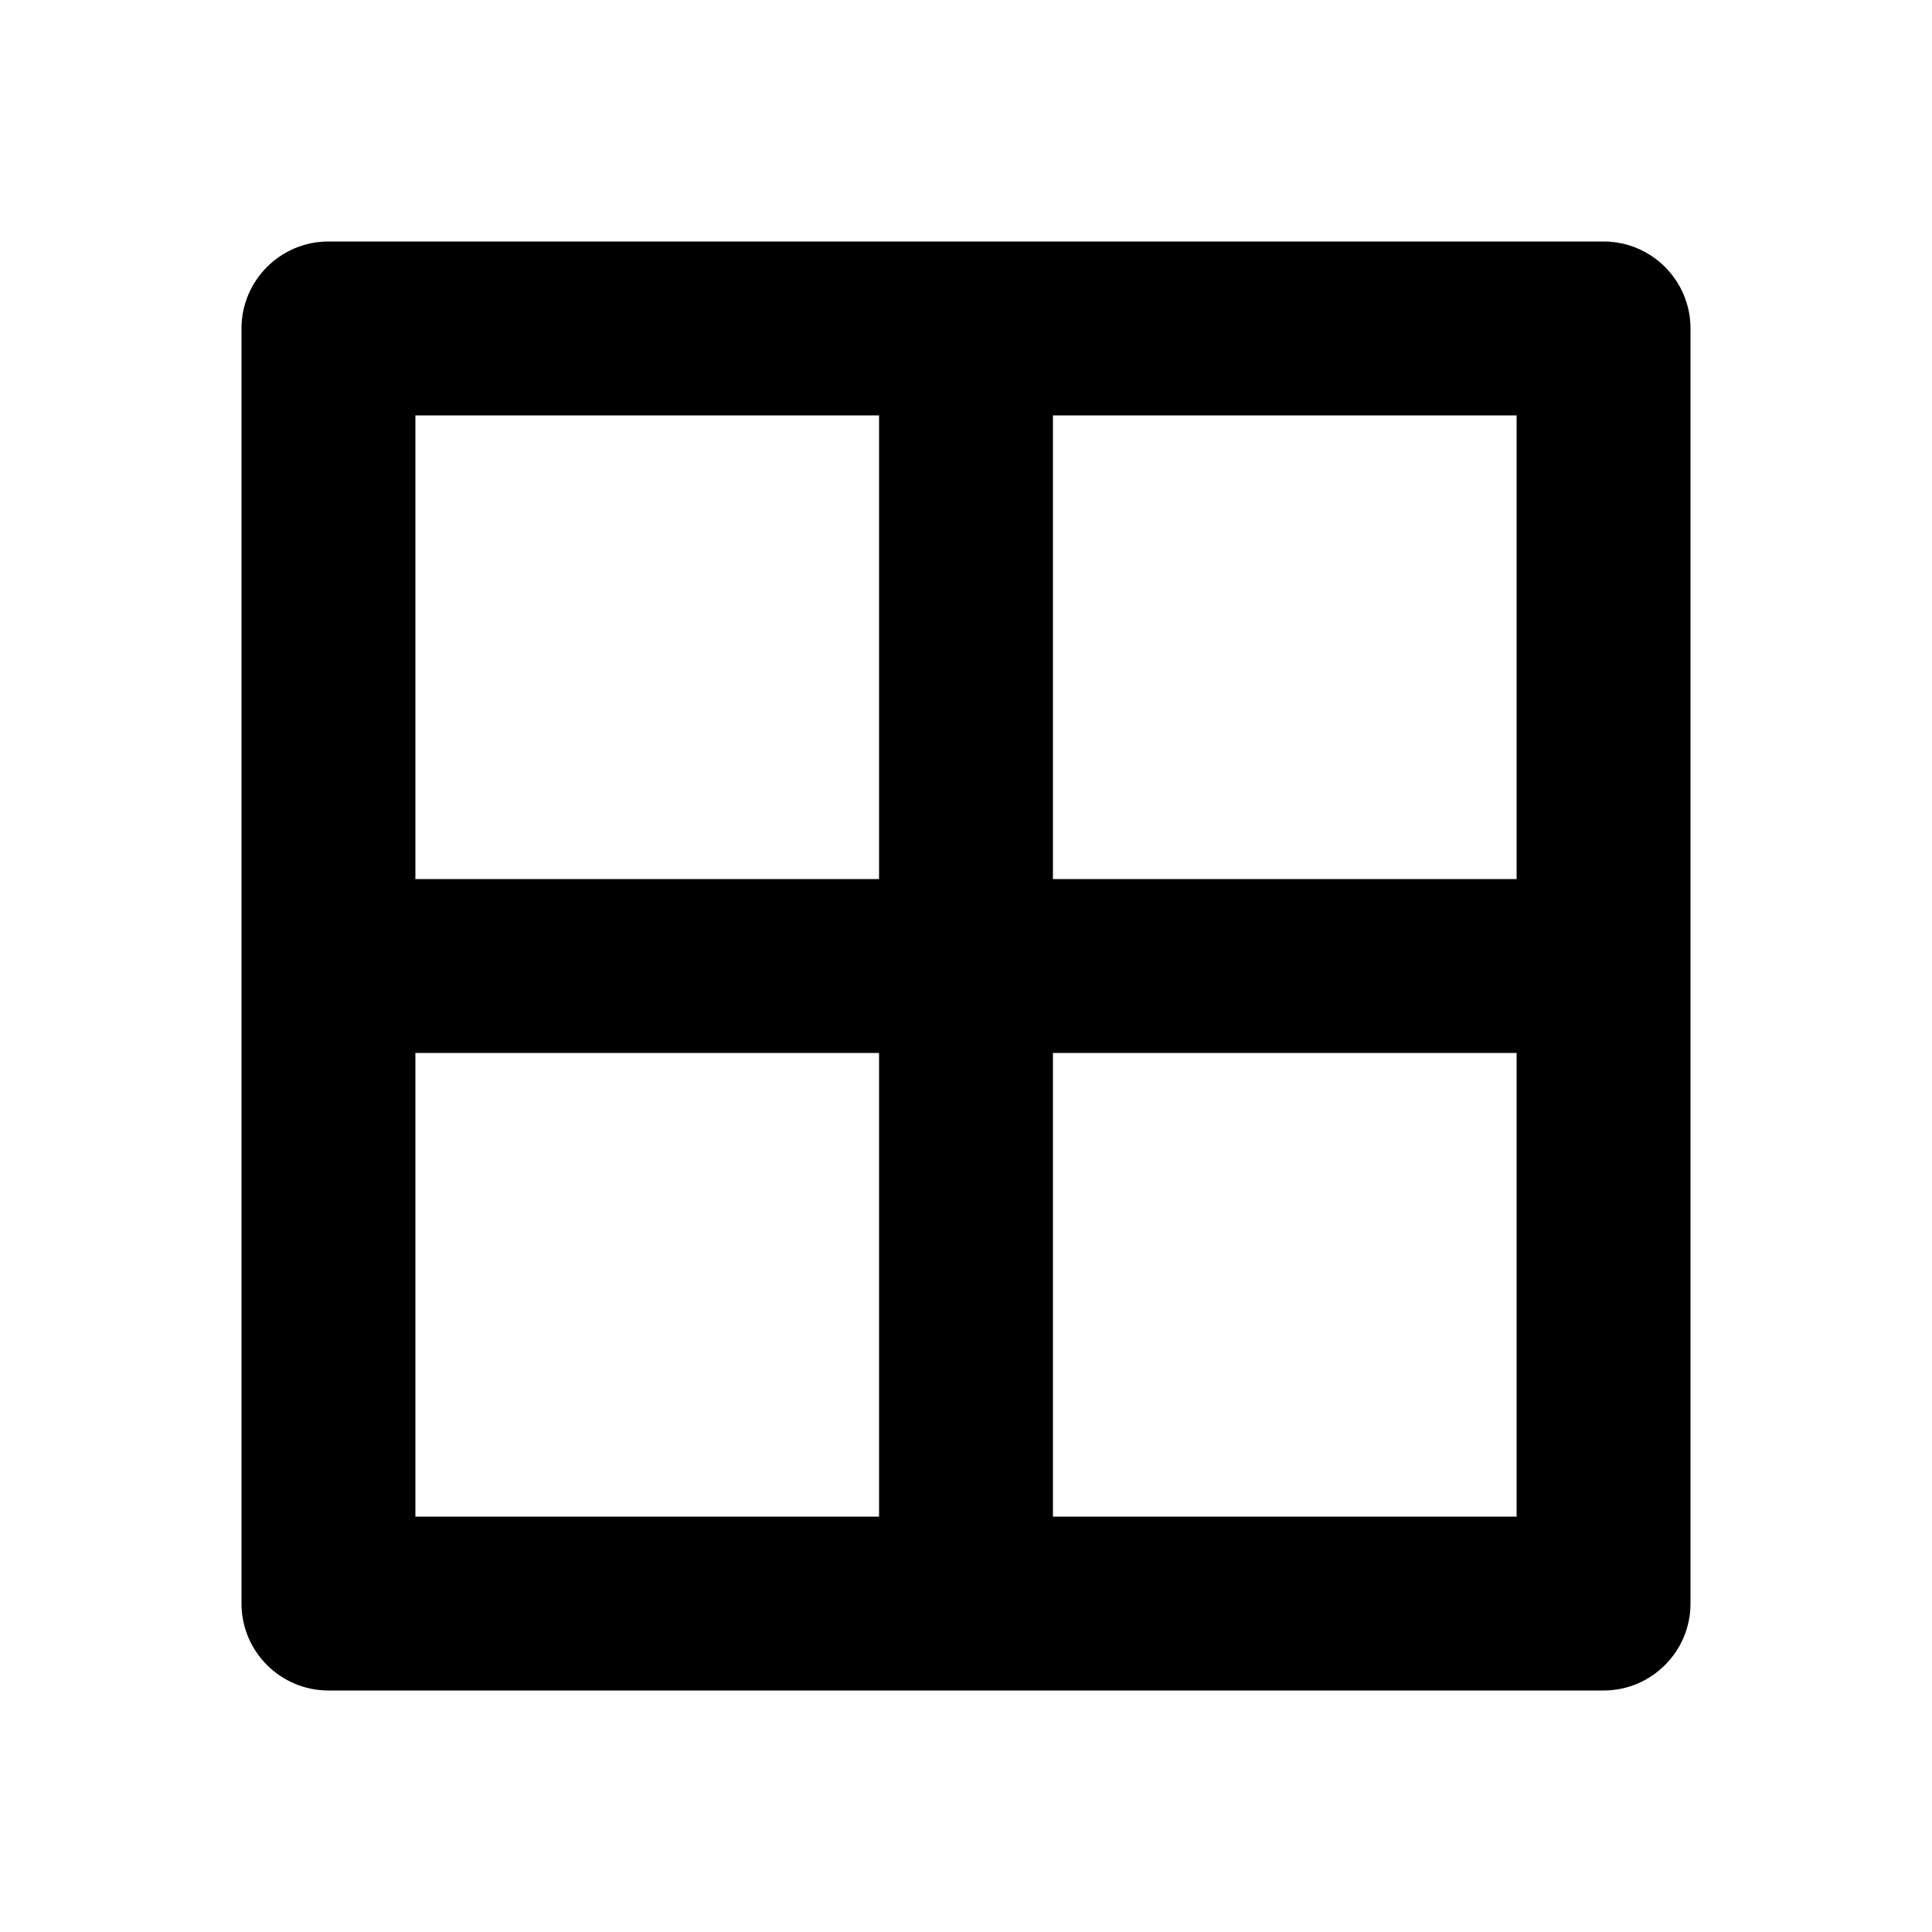
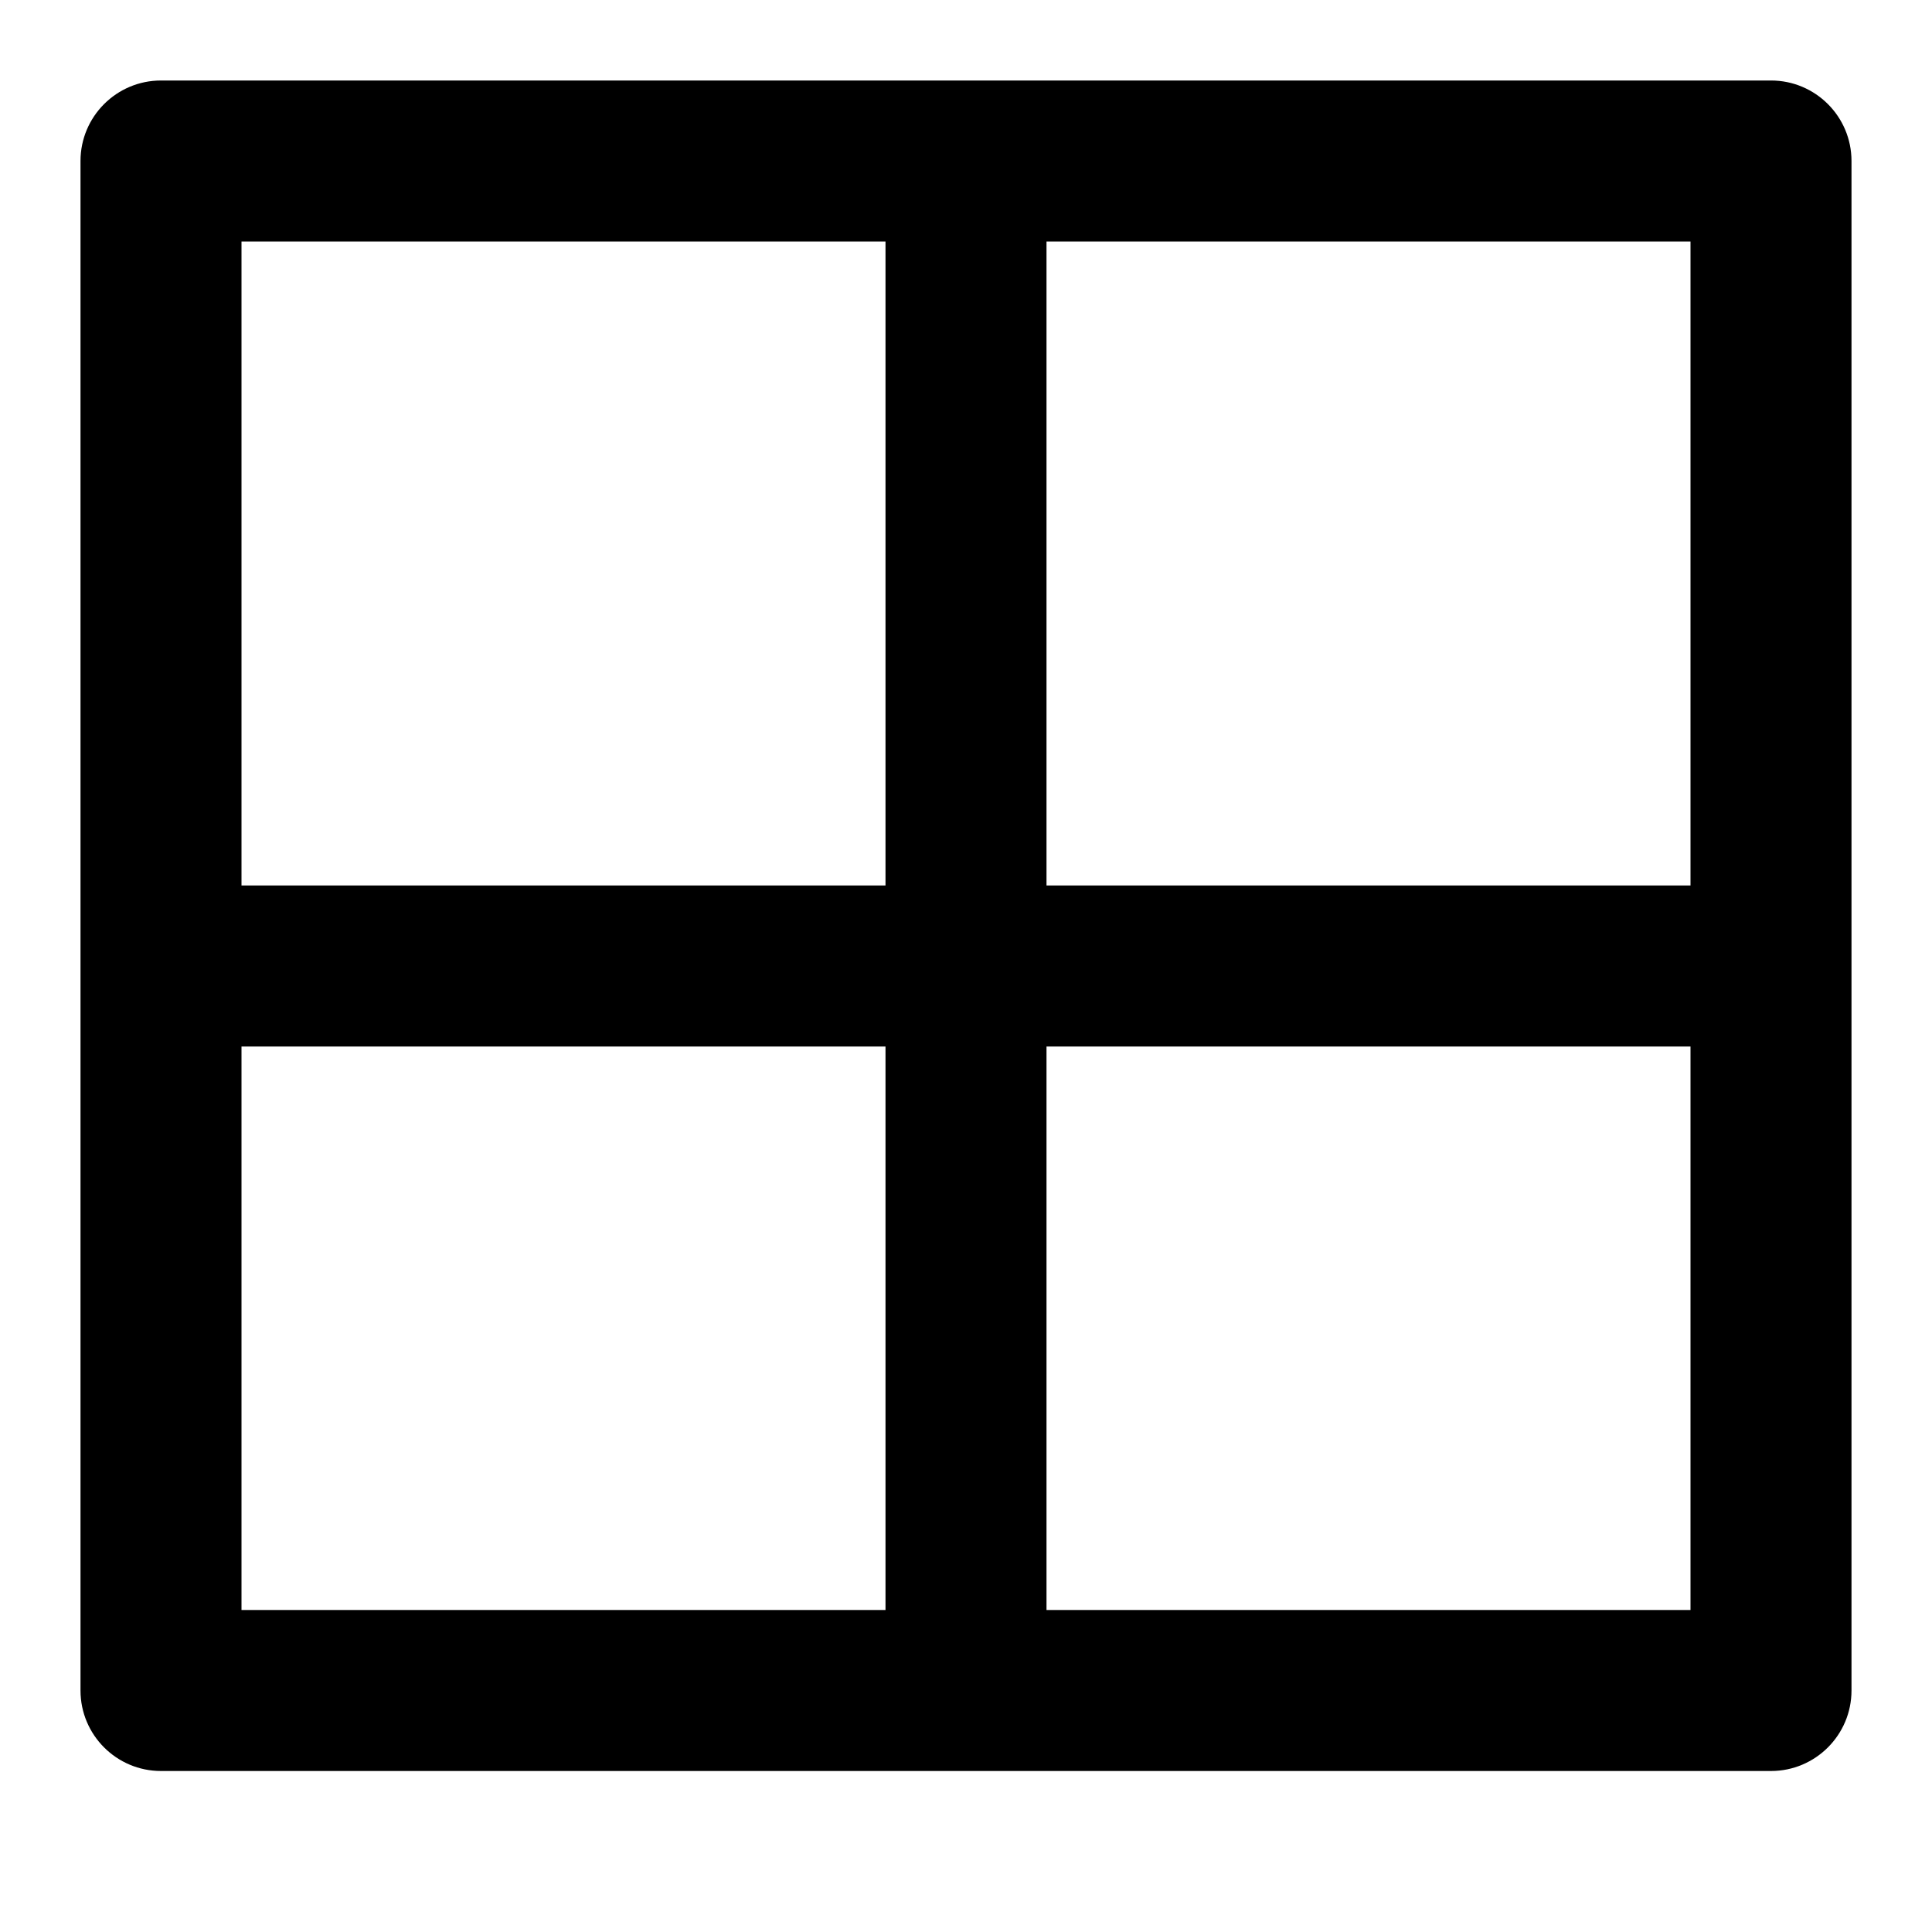
<svg xmlns="http://www.w3.org/2000/svg" width="24" height="24" viewBox="0 0 24 24">
-   <path d="M5.16,10.92 L10.92,10.92 L10.92,5.16 L5.16,5.16 L5.16,10.92 Z M5.16,13.08 L5.16,18.84 L10.92,18.84 L10.92,13.08 L5.16,13.08 Z M18.84,10.92 L18.84,5.16 L13.08,5.16 L13.08,10.92 L18.84,10.92 Z M18.84,13.08 L13.08,13.08 L13.08,18.84 L18.84,18.84 L18.84,13.08 Z M4.08,21 C3.484,21 3,20.516 3,19.92 L3,4.08 C3,3.484 3.484,3 4.08,3 L19.92,3 C20.516,3 21,3.484 21,4.08 L21,19.92 C21,20.516 20.516,21 19.92,21 L4.08,21 Z" />
+   <path d="M11,3 L3,3 L3,11 L11,11 L11,3 Z M13,3 L13,11 L21,11 L21,3 L13,3 Z M21,13 L13,13 L13,20 L21,20 L21,13 Z M11,20 L11,13 L3,13 L3,20 L11,20 Z M1,2 C1,1.448 1.448,1 2,1 L22,1 C22.552,1 23,1.448 23,2 L23,21 C23,21.552 22.552,22 22,22 L2,22 C1.448,22 1,21.552 1,21 L1,2 Z" />
</svg>
